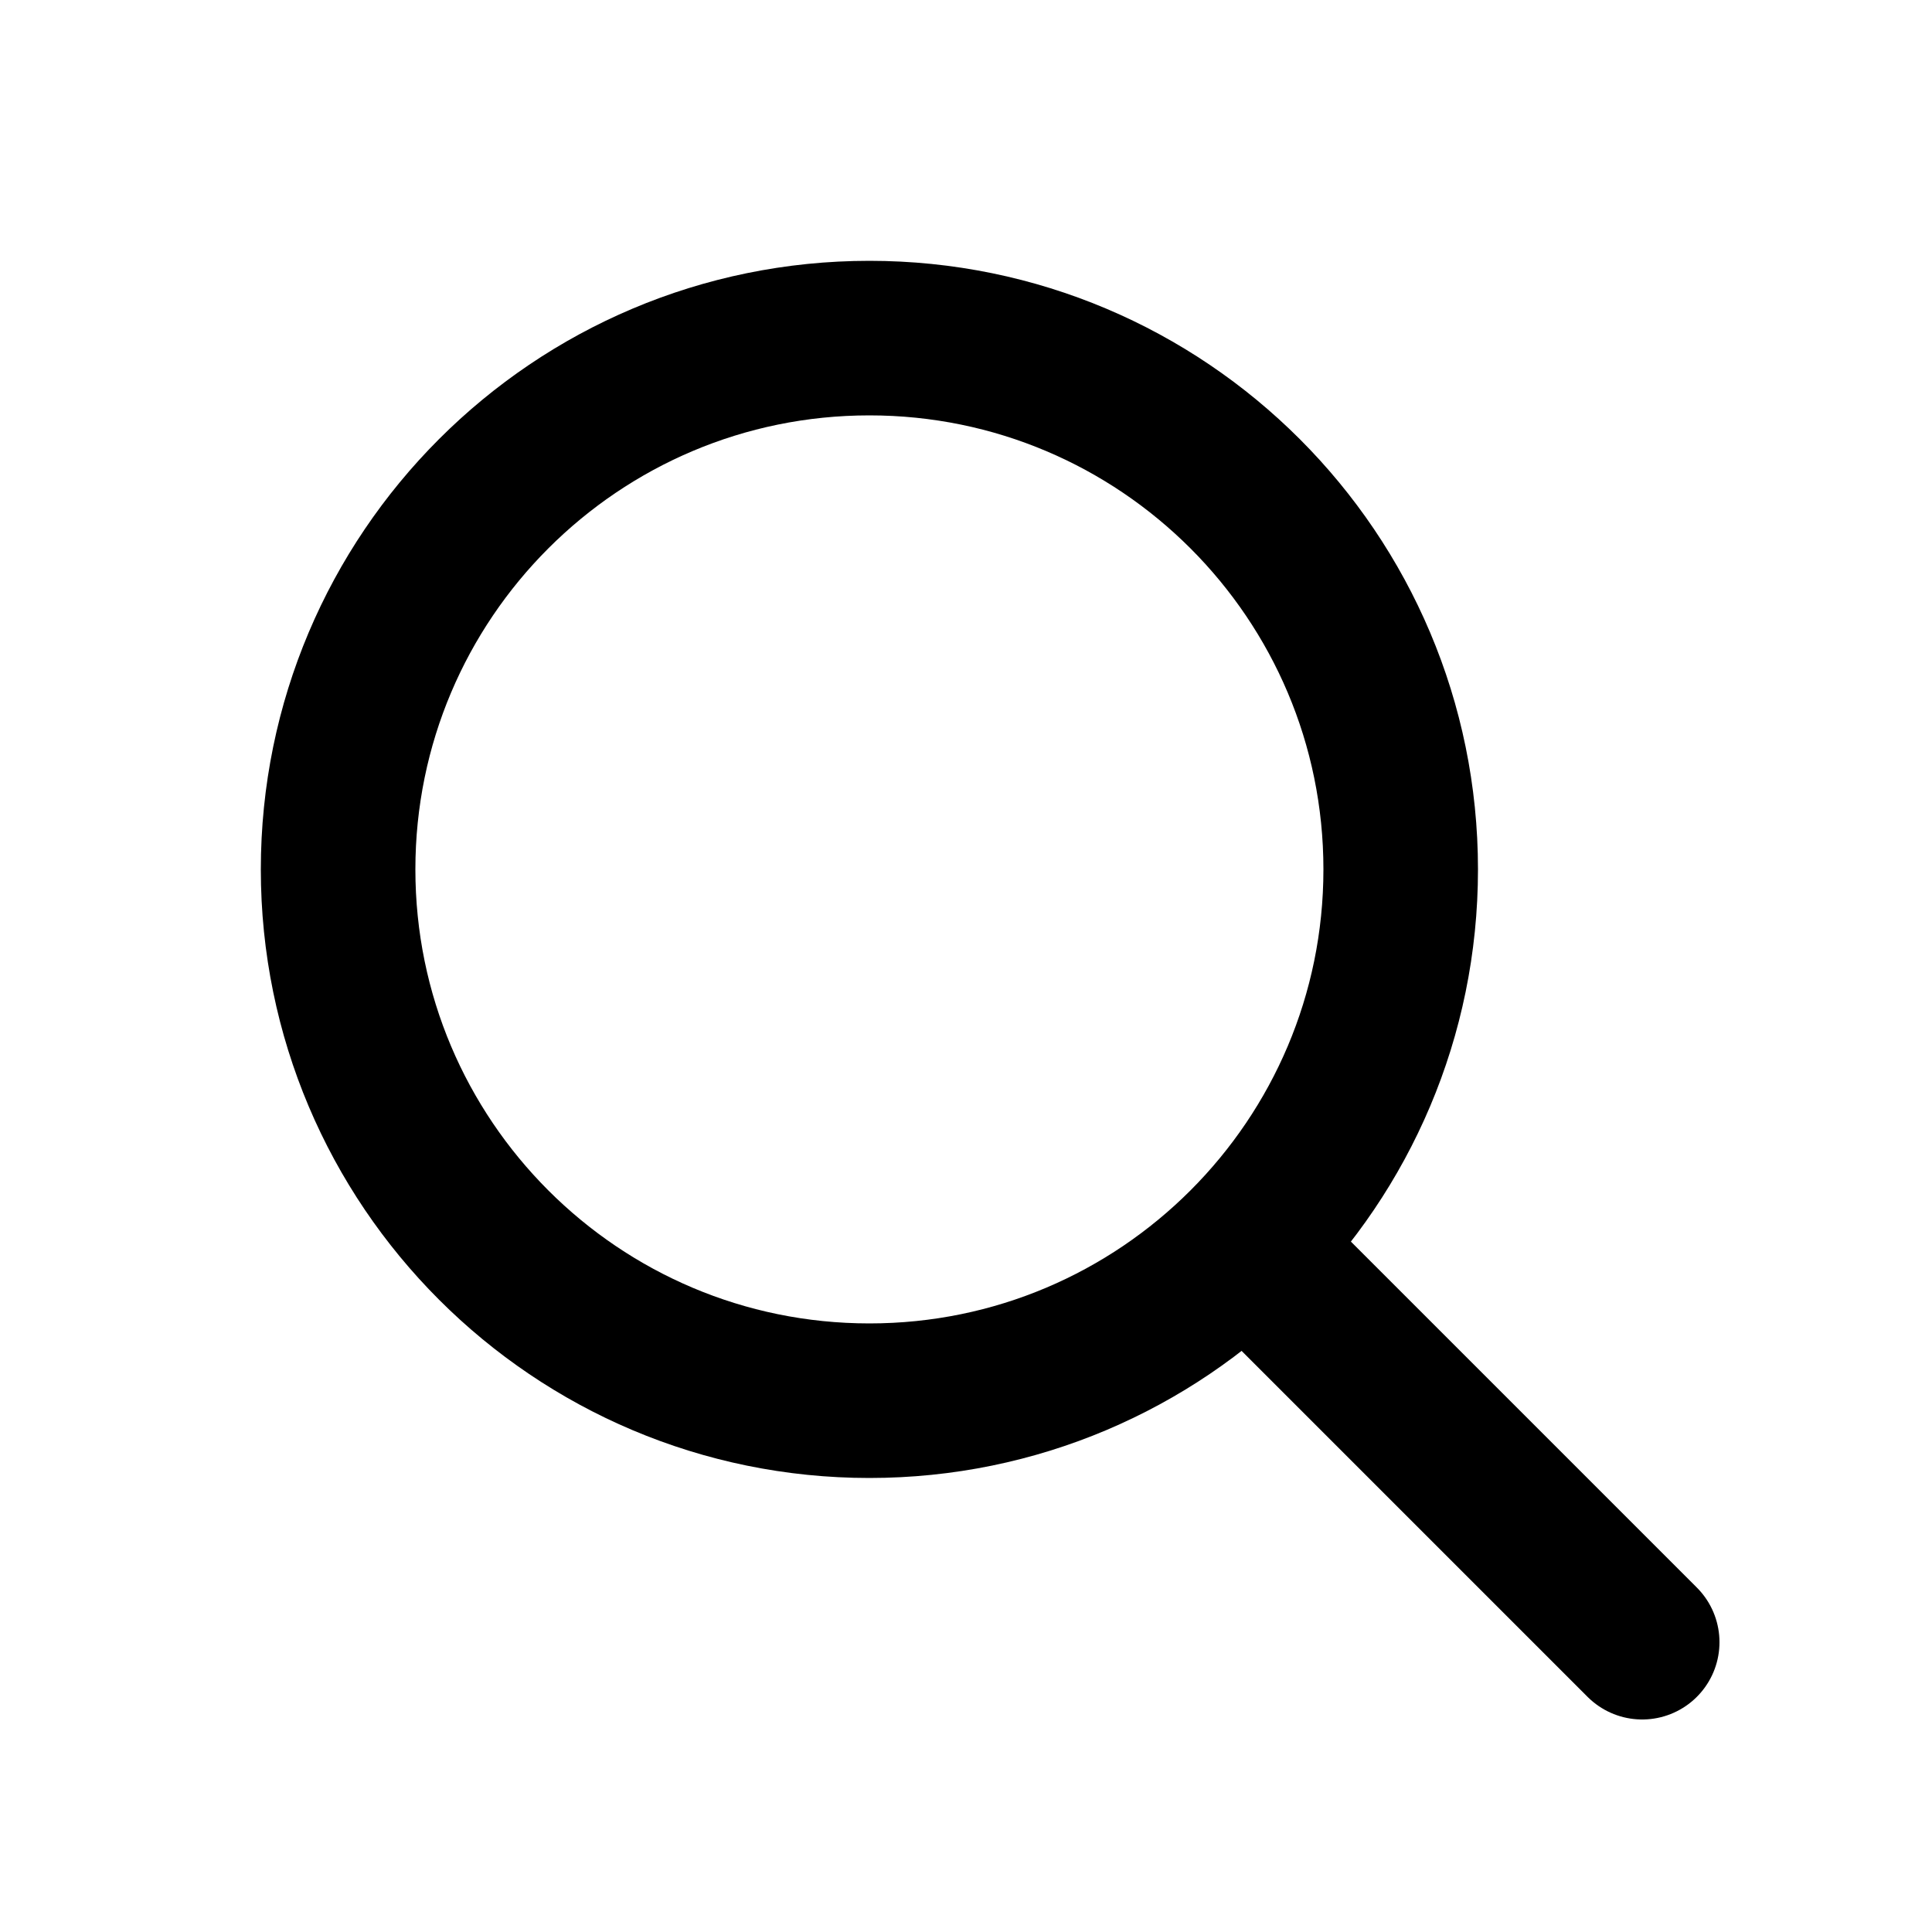
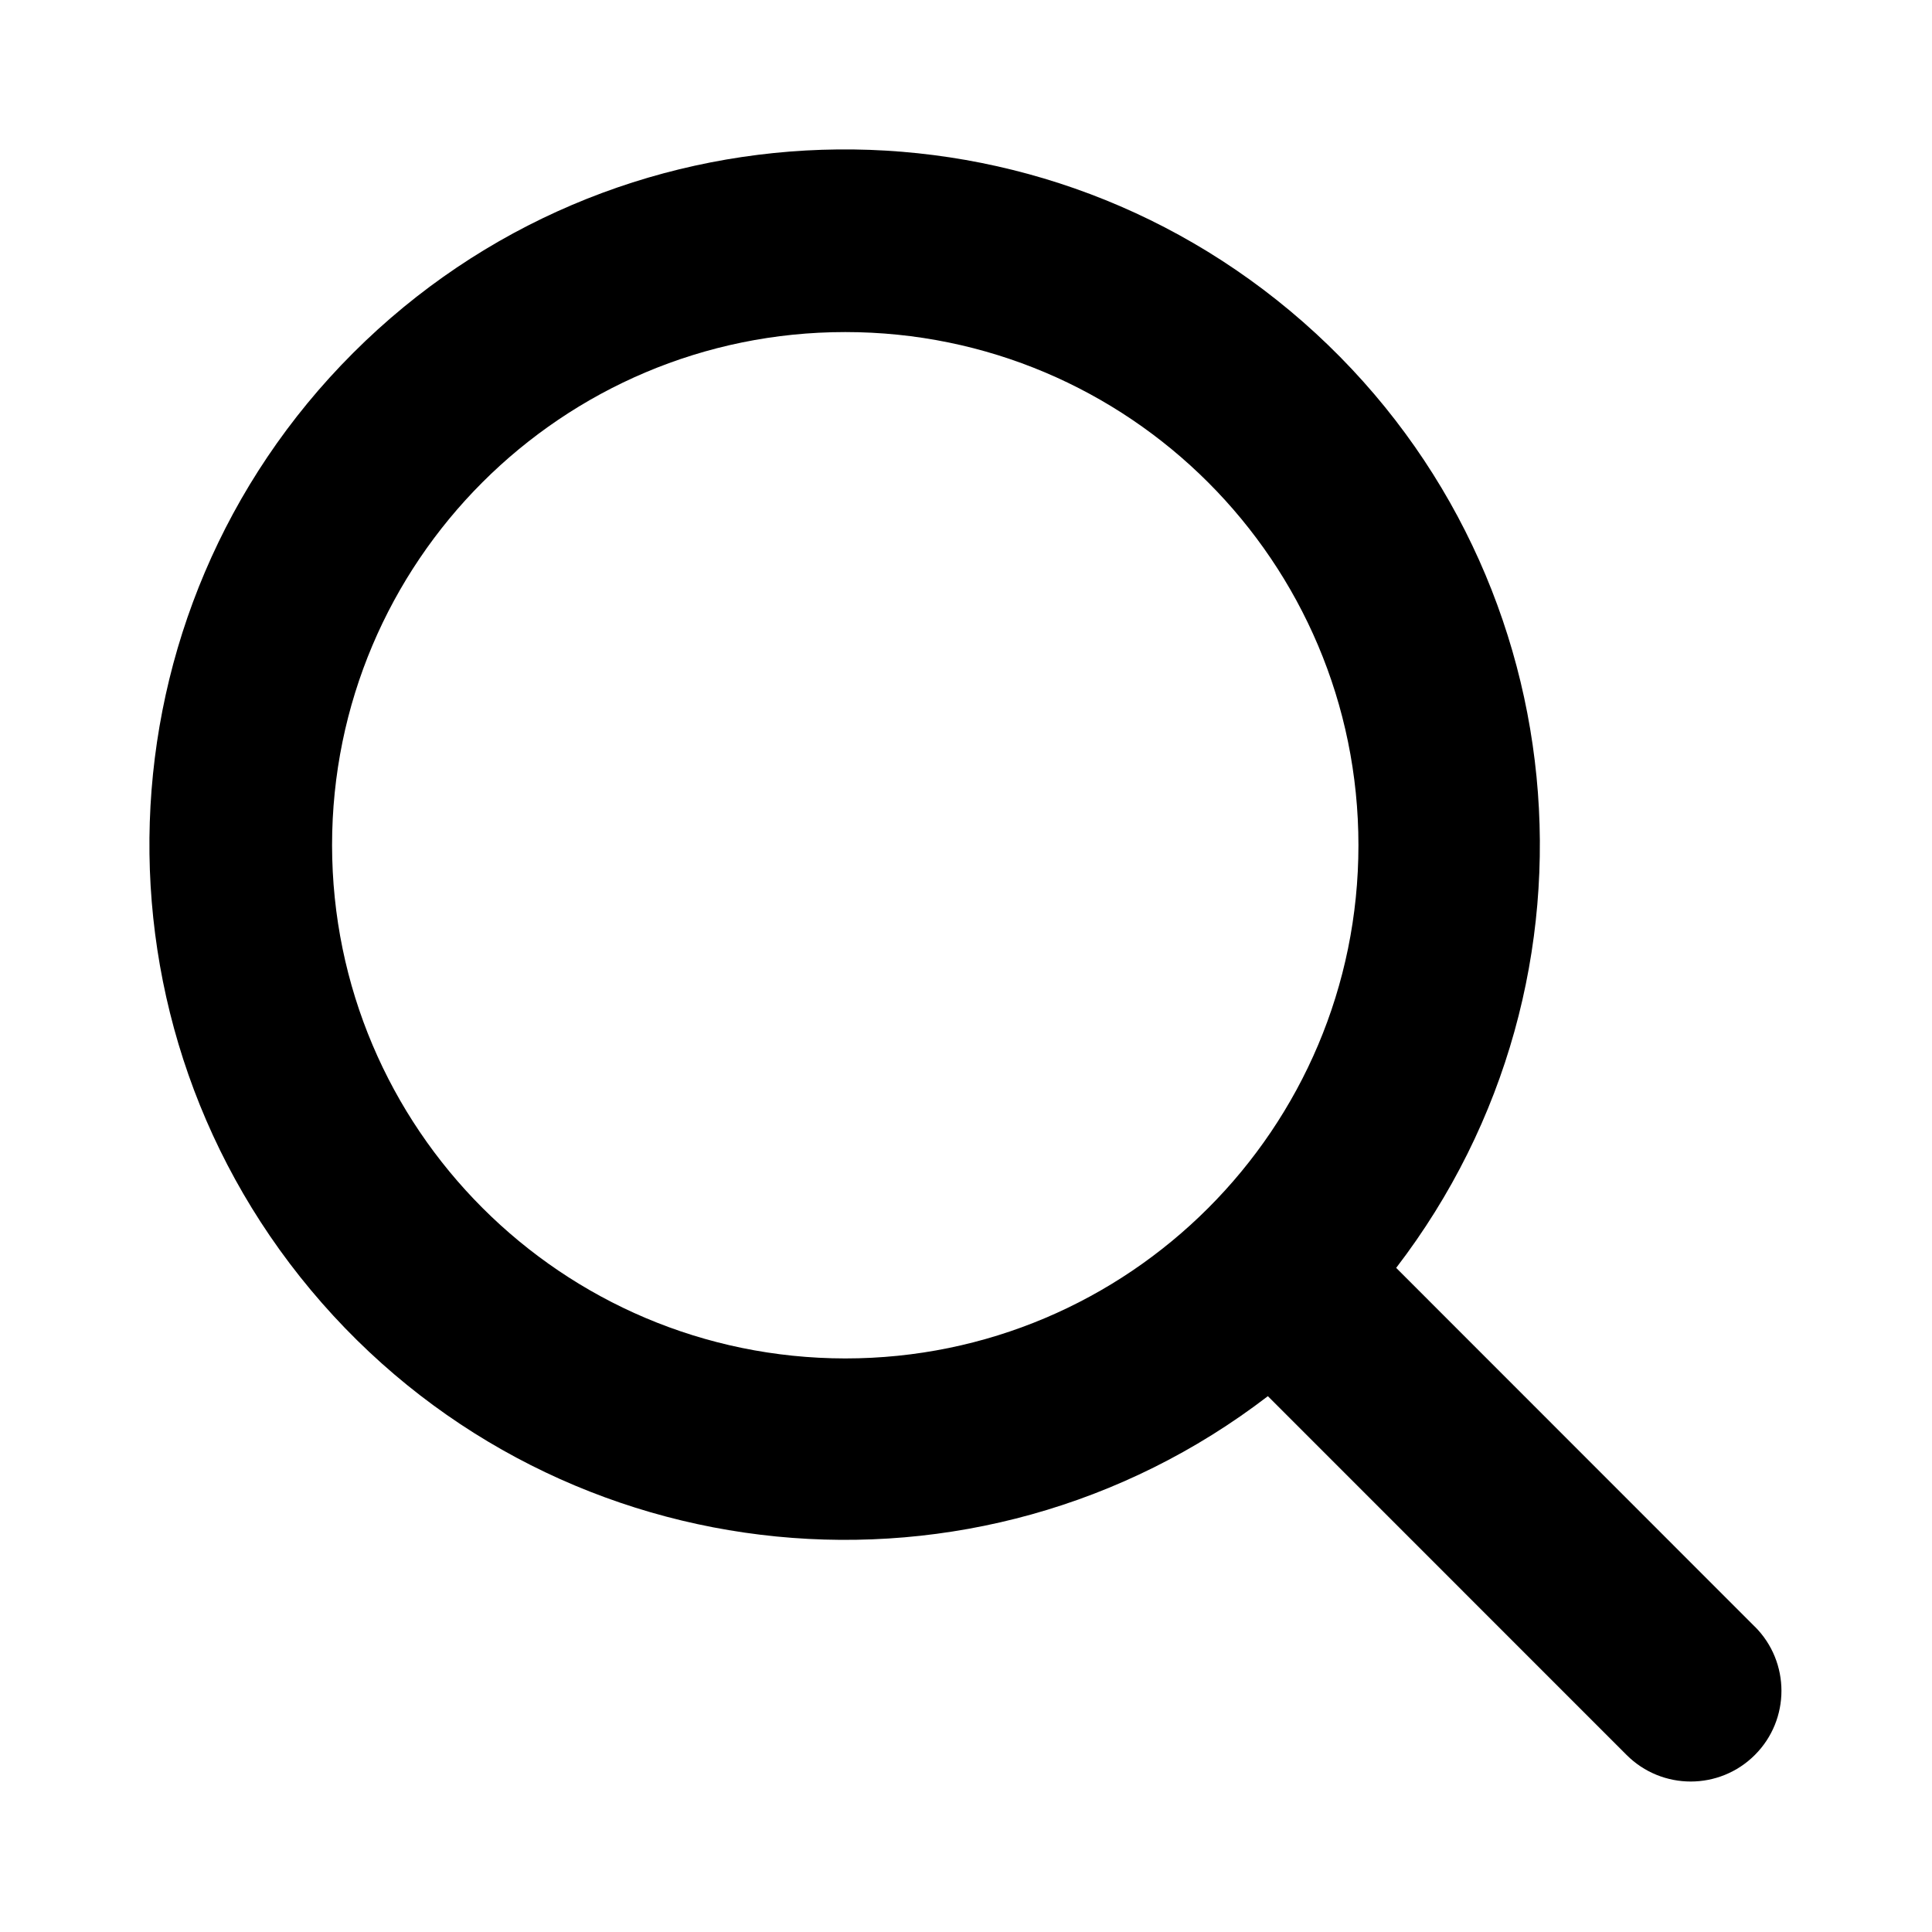
- <svg xmlns="http://www.w3.org/2000/svg" viewBox="0 0 20 20" fill="none">
-   <circle cx="9" cy="9" r="5.5" stroke="currentColor" stroke-width="1.6" />
-   <path d="M13.2 13.2 17 17" stroke="currentColor" stroke-width="1.6" stroke-linecap="round" />
+ <svg xmlns="http://www.w3.org/2000/svg" viewBox="0 0 256 256" fill="currentColor">
+   <path d="M232.49,215.51,185,168a92.12,92.12,0,1,0-17,17l47.53,47.54a12,12,0,0,0,17-17ZM44,112a68,68,0,1,1,68,68A68.07,68.07,0,0,1,44,112Z" />
</svg>
